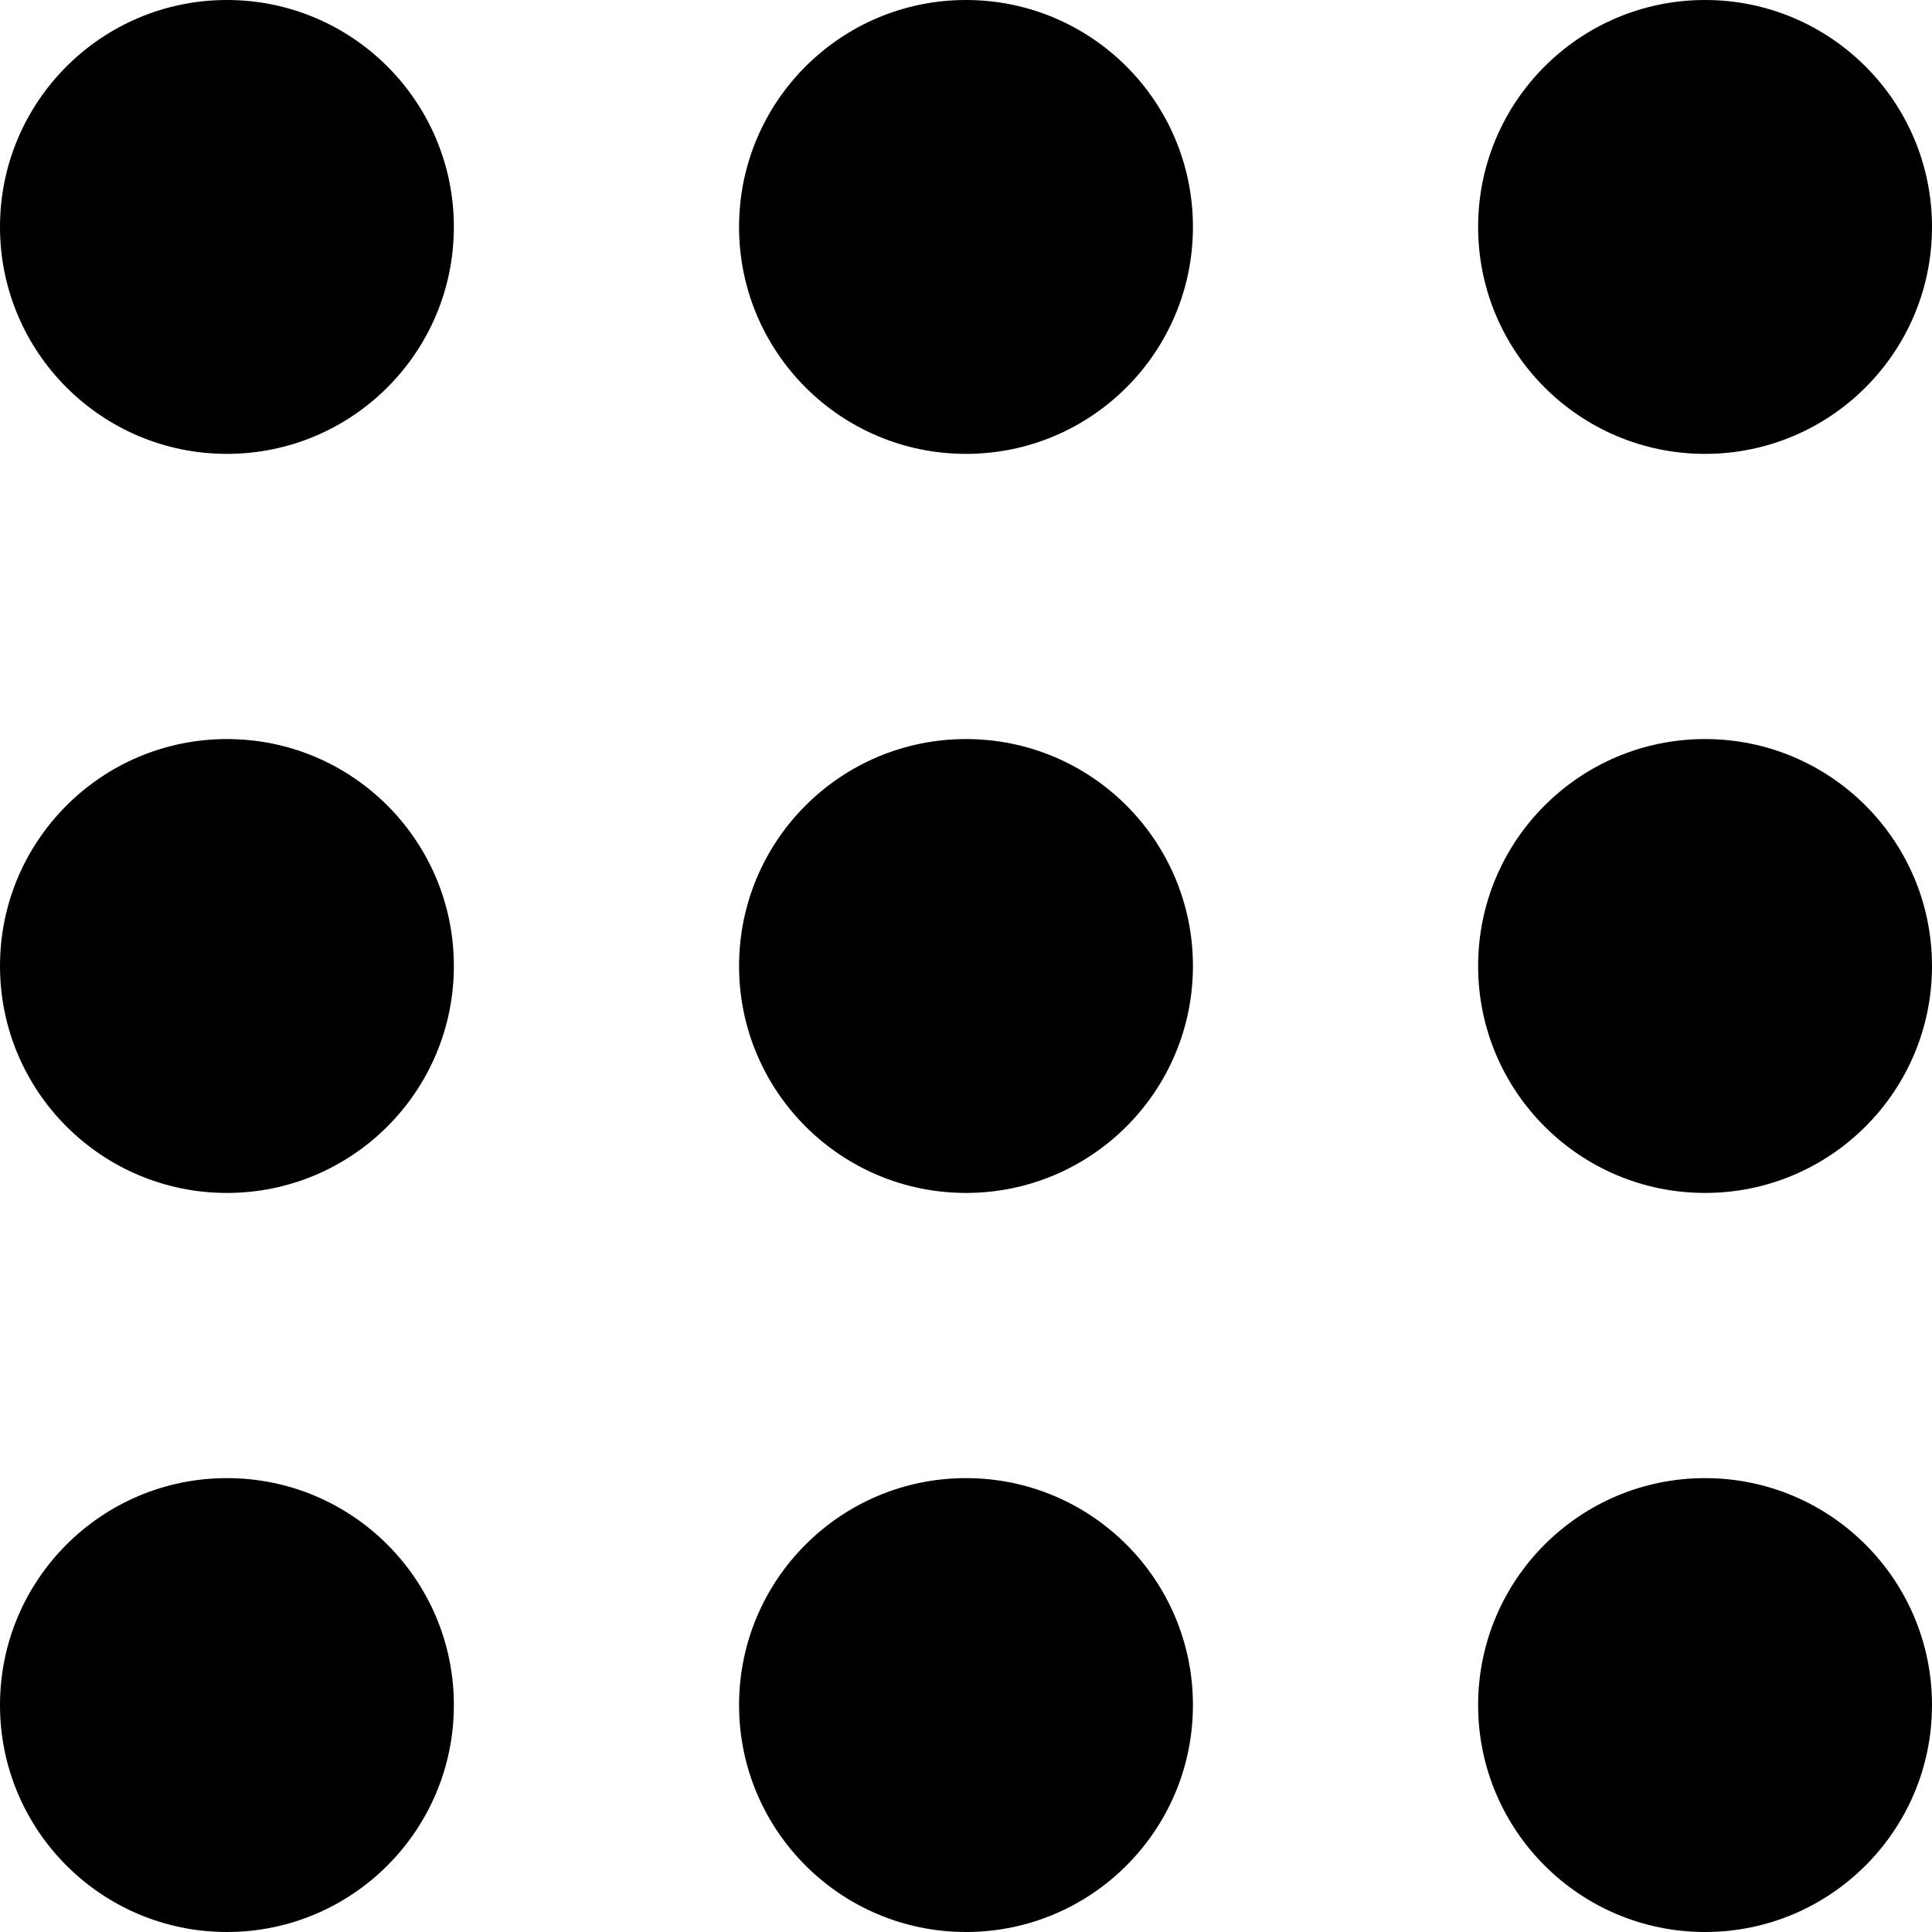
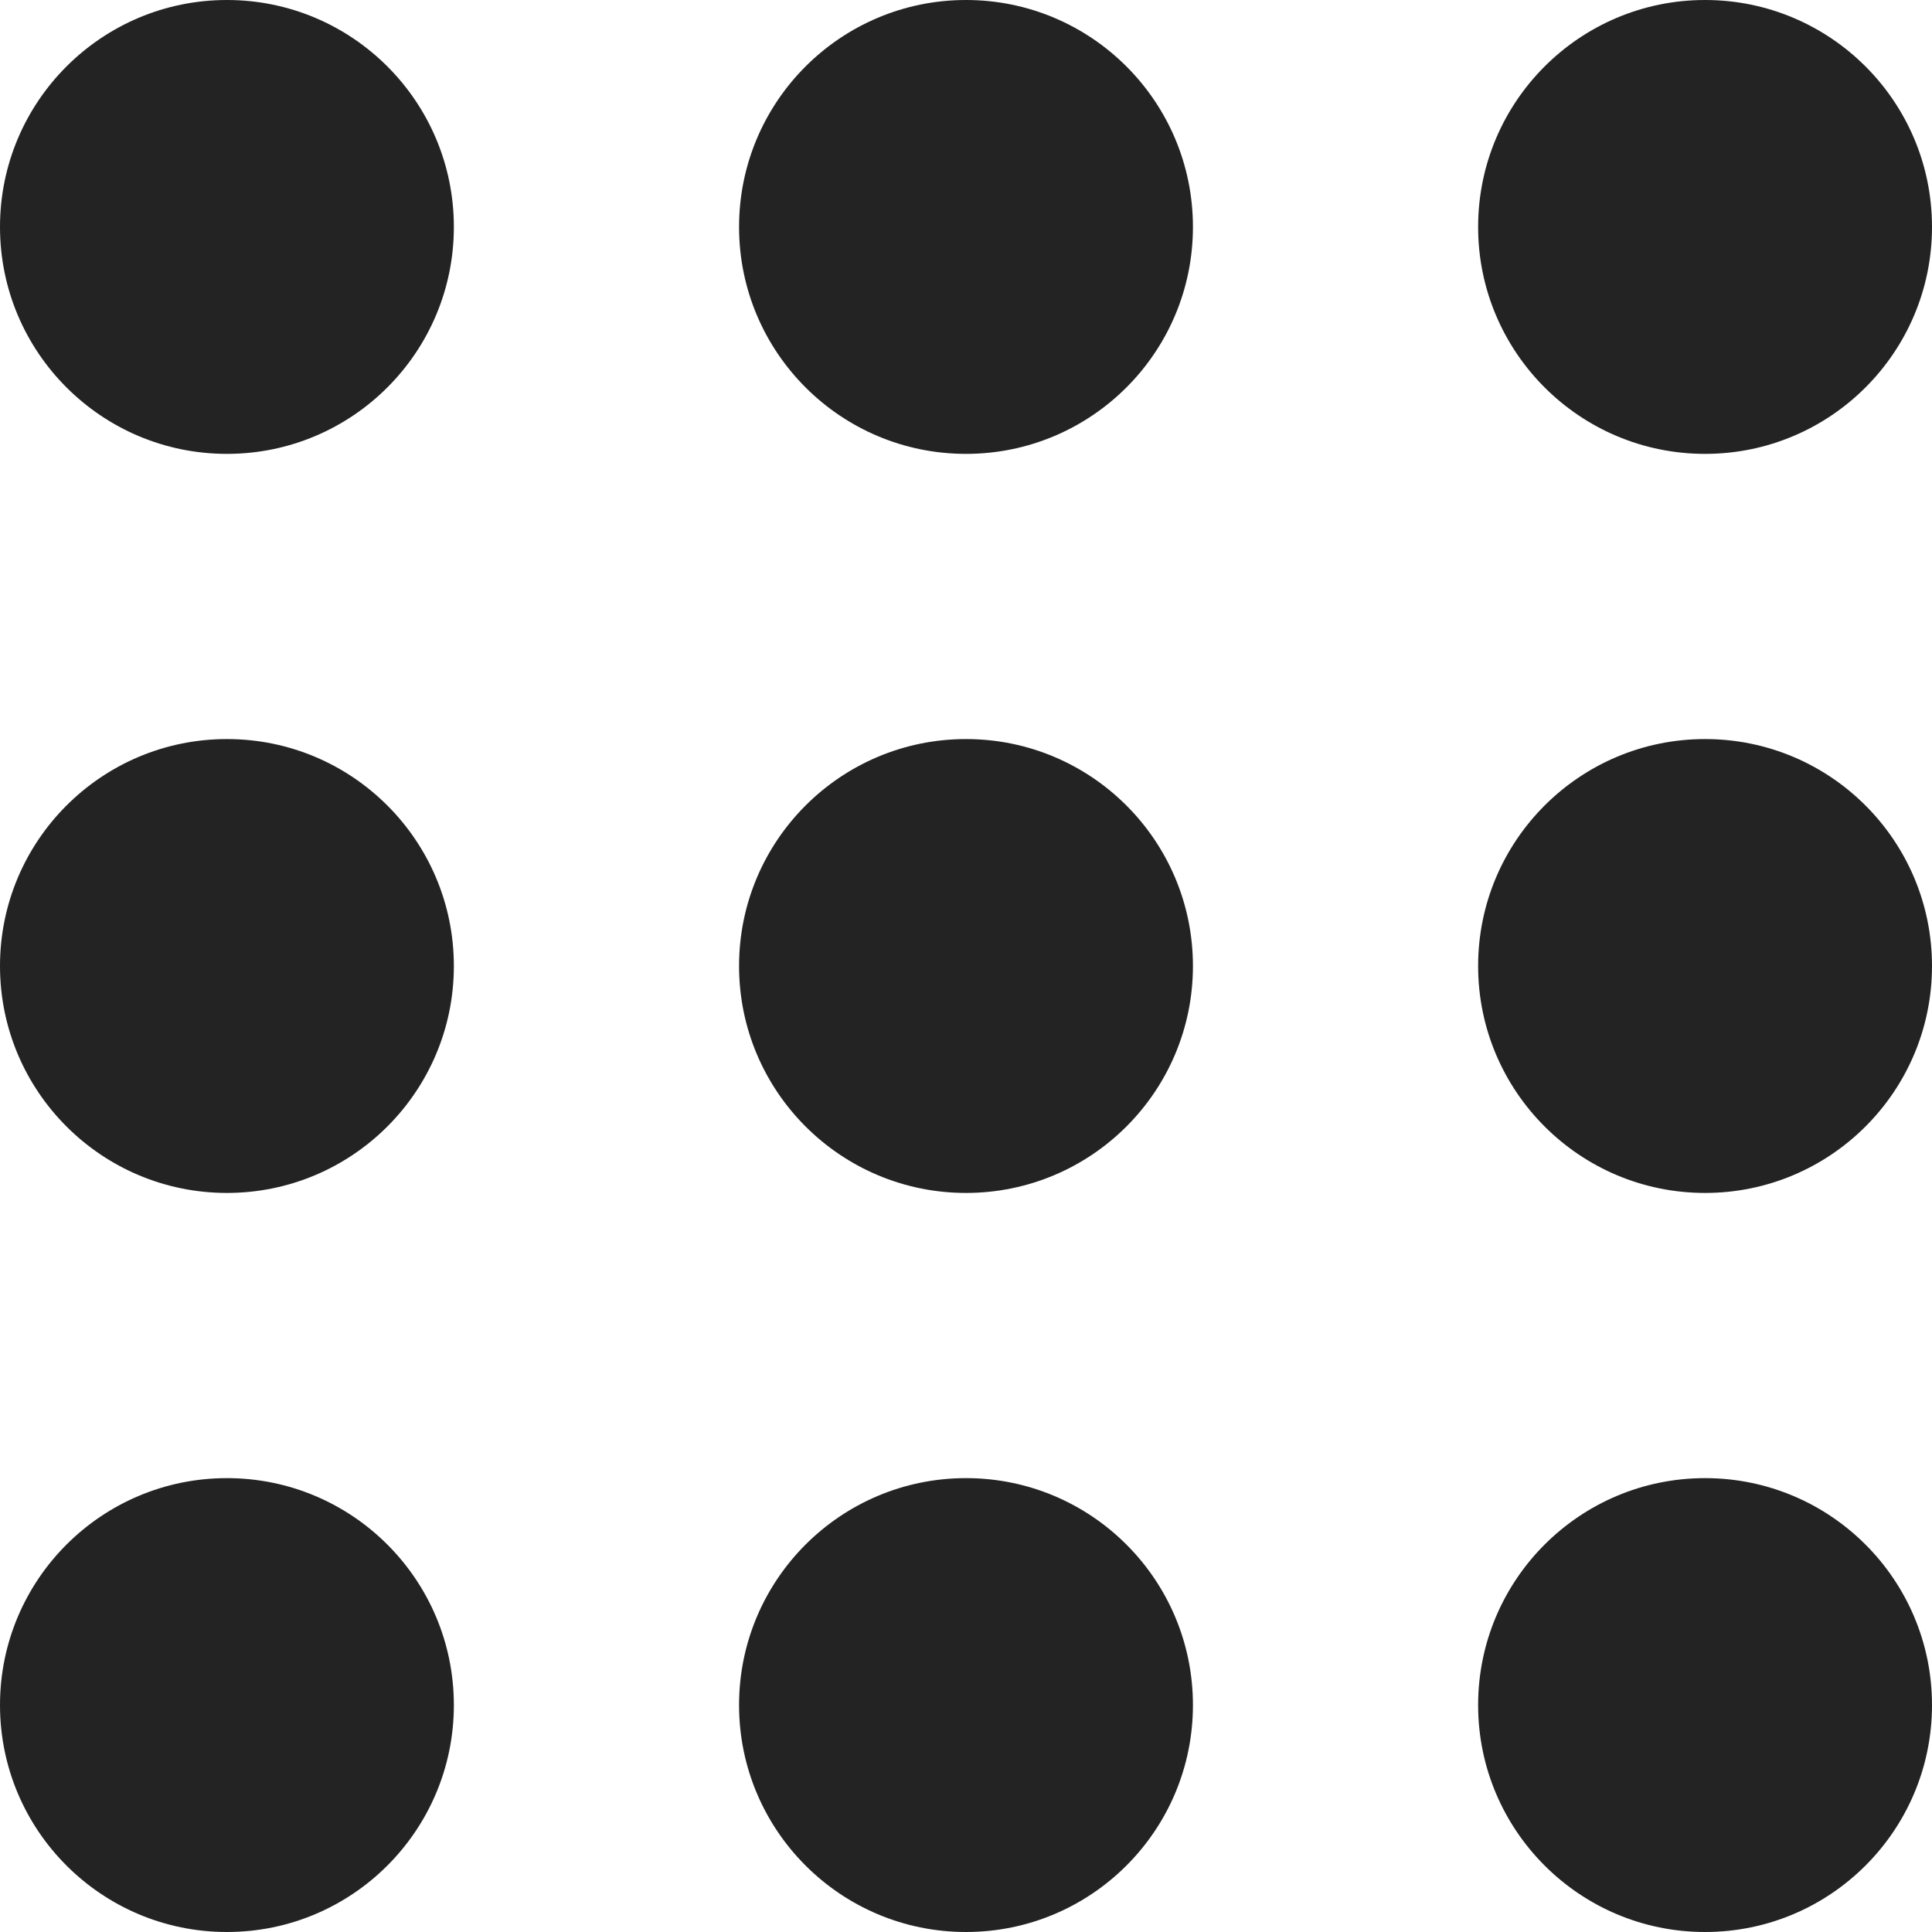
- <svg xmlns="http://www.w3.org/2000/svg" preserveAspectRatio="none" data-bbox="20 20 160 160" viewBox="20 20 160 160" height="200" width="200" data-type="shape" role="presentation" aria-hidden="true" aria-labelledby="svgcid-klwwyi-qrofwr" style="">
+ <svg xmlns="http://www.w3.org/2000/svg" preserveAspectRatio="none" data-bbox="20 20 160 160" viewBox="20 20 160 160" height="200" width="200" data-type="shape" role="presentation" aria-hidden="true" aria-labelledby="svgcid-klwwyi-qrofwr" fill="#242323" style="">
  <g>
    <path d="M57.587 38.794c0 10.379-8.414 18.794-18.794 18.794S20 49.173 20 38.794 28.414 20 38.794 20s18.793 8.414 18.793 18.794z" />
    <path d="M118.794 38.794c0 10.379-8.414 18.794-18.794 18.794s-18.794-8.414-18.794-18.794S89.621 20 100 20s18.794 8.414 18.794 18.794z" />
    <path d="M180 38.794c0 10.379-8.414 18.794-18.794 18.794-10.379 0-18.794-8.414-18.794-18.794S150.827 20 161.206 20C171.586 20 180 28.414 180 38.794z" style="" />
    <path d="M118.794 100c0 10.379-8.414 18.794-18.794 18.794S81.206 110.379 81.206 100 89.621 81.206 100 81.206s18.794 8.415 18.794 18.794z" />
    <path d="M180 100c0 10.379-8.414 18.794-18.794 18.794-10.379 0-18.794-8.414-18.794-18.794s8.414-18.794 18.794-18.794S180 89.621 180 100z" />
    <path d="M57.587 161.206c0 10.379-8.414 18.794-18.794 18.794S20 171.586 20 161.206c0-10.379 8.414-18.794 18.794-18.794s18.793 8.415 18.793 18.794z" />
    <path d="M118.794 161.206C118.794 171.585 110.38 180 100 180s-18.794-8.414-18.794-18.794c0-10.379 8.414-18.794 18.794-18.794s18.794 8.415 18.794 18.794z" />
    <path d="M180 161.206c0 10.379-8.414 18.794-18.794 18.794-10.379 0-18.794-8.414-18.794-18.794 0-10.379 8.414-18.794 18.794-18.794 10.38.001 18.794 8.415 18.794 18.794z" />
    <path d="M57.587 100c0 10.379-8.414 18.794-18.794 18.794S20 110.379 20 100s8.414-18.794 18.794-18.794S57.587 89.621 57.587 100z" />
  </g>
</svg>
